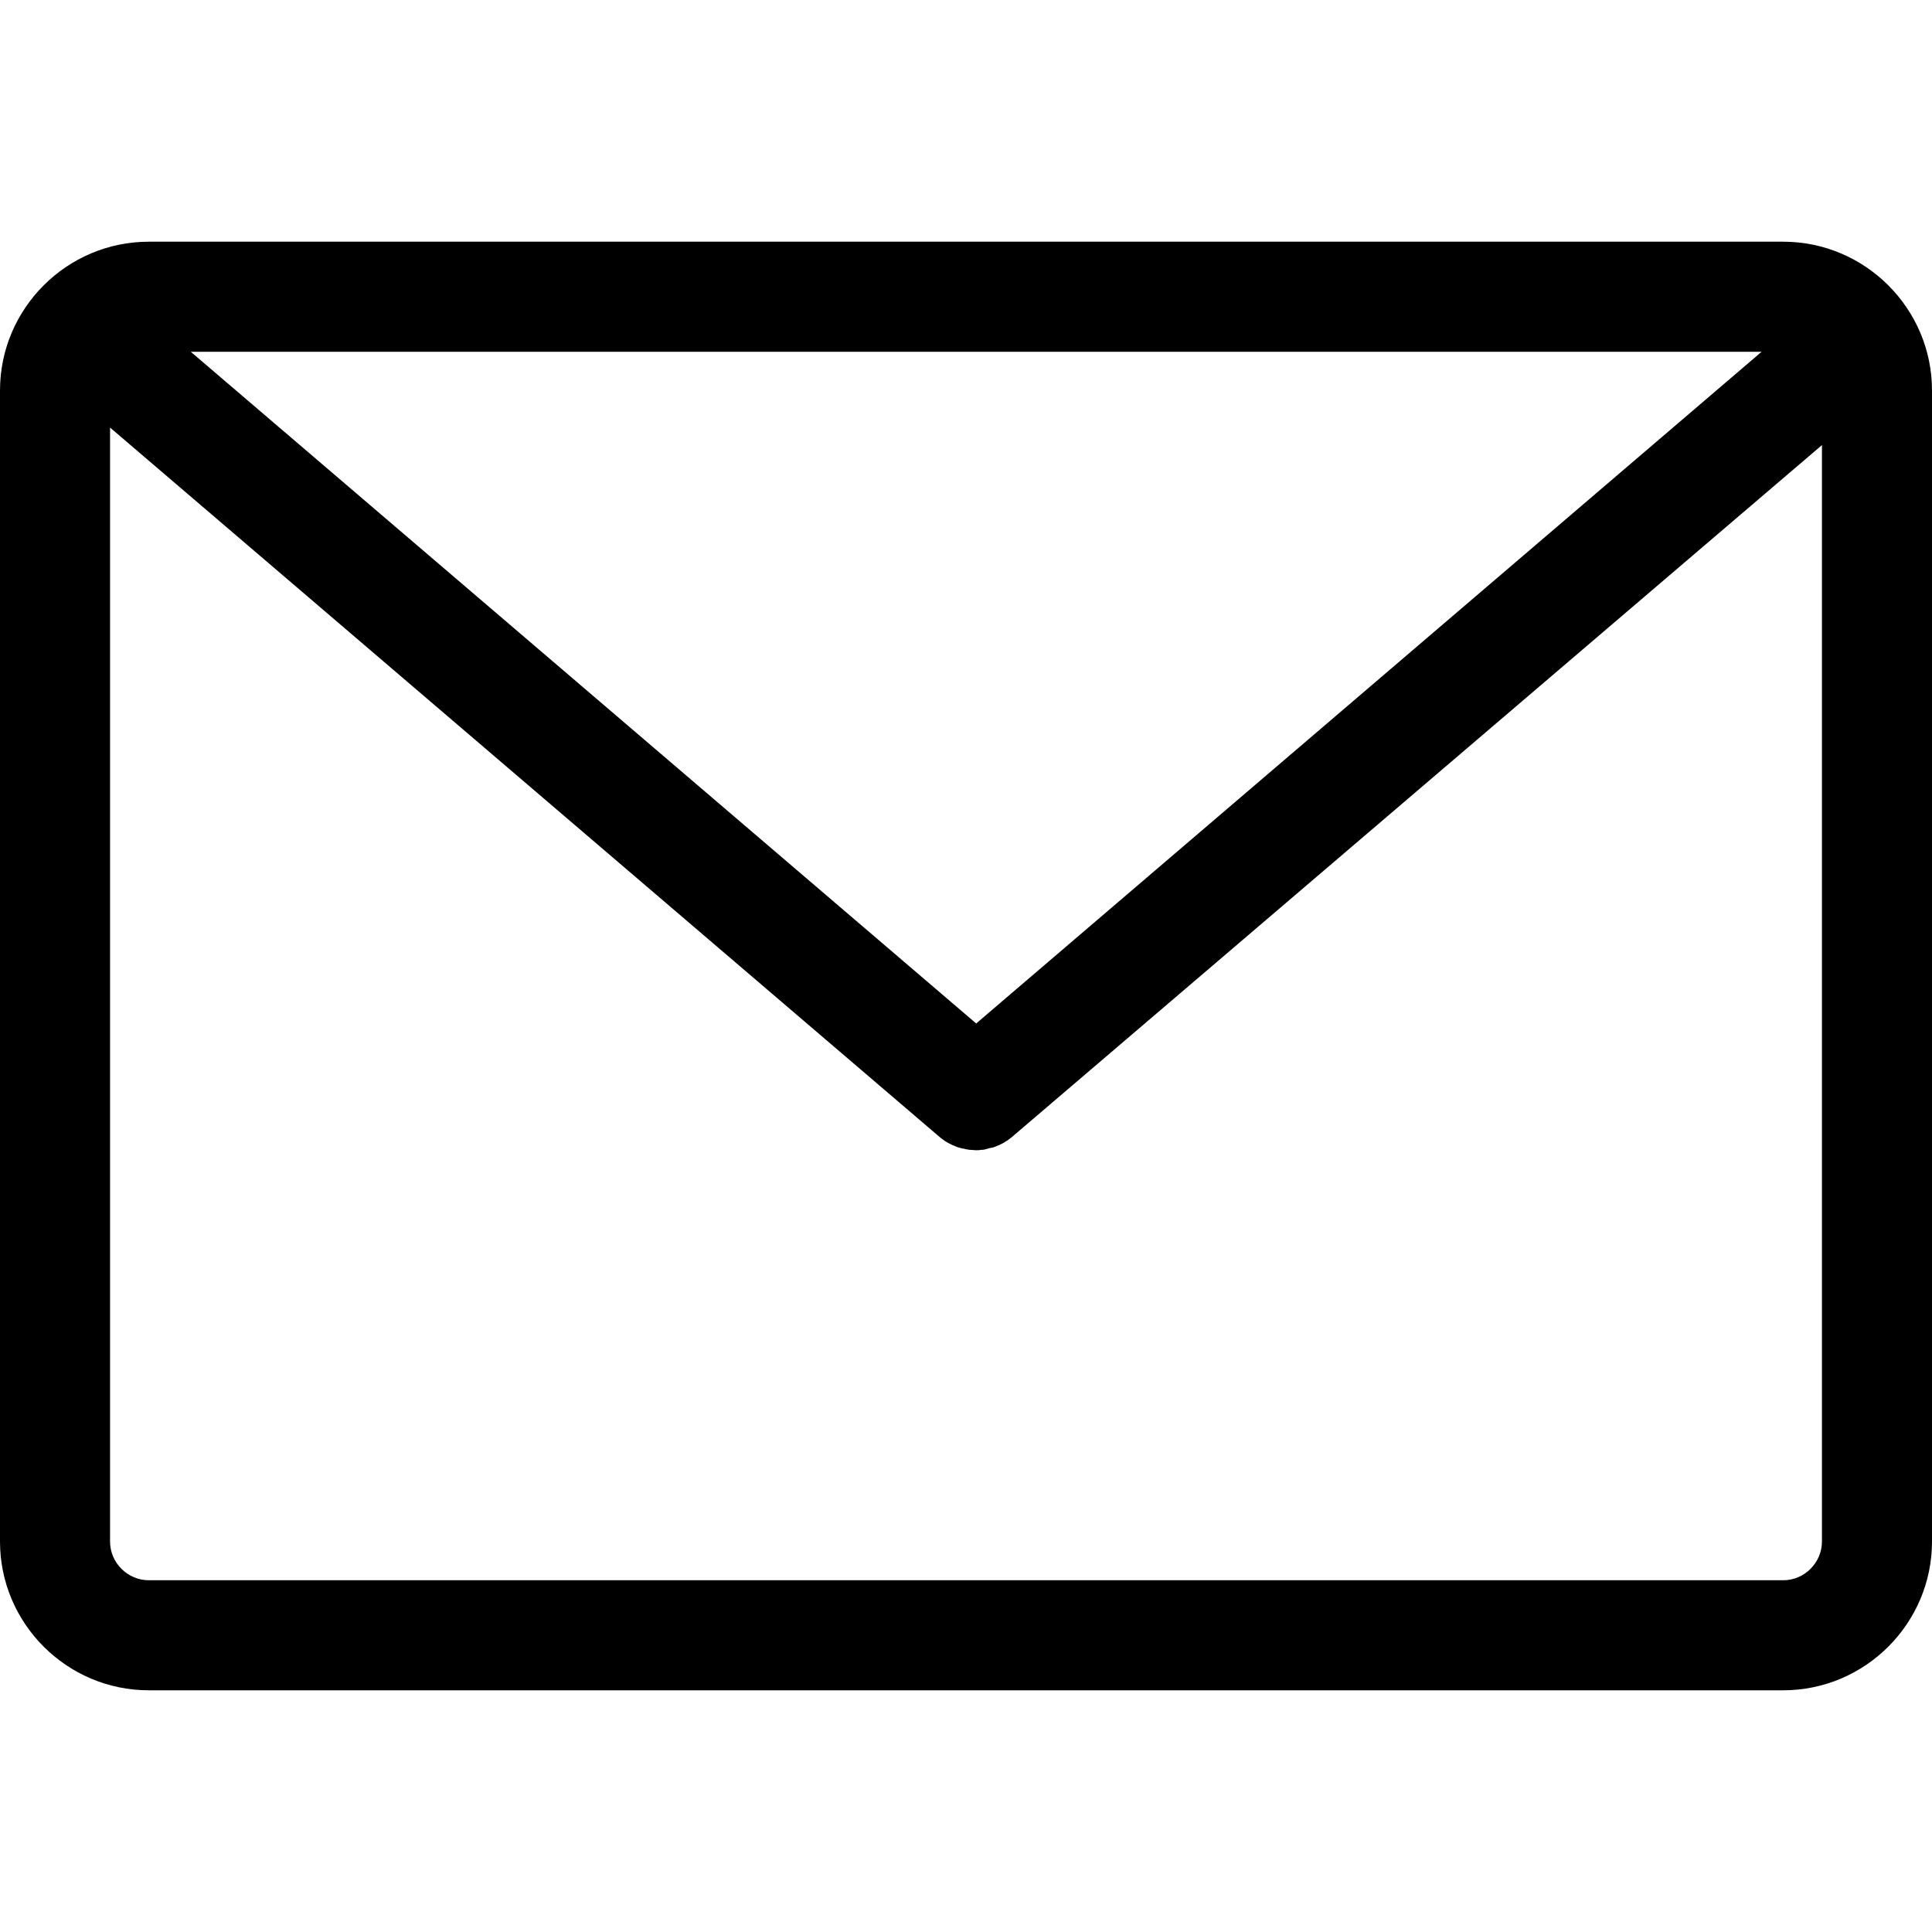
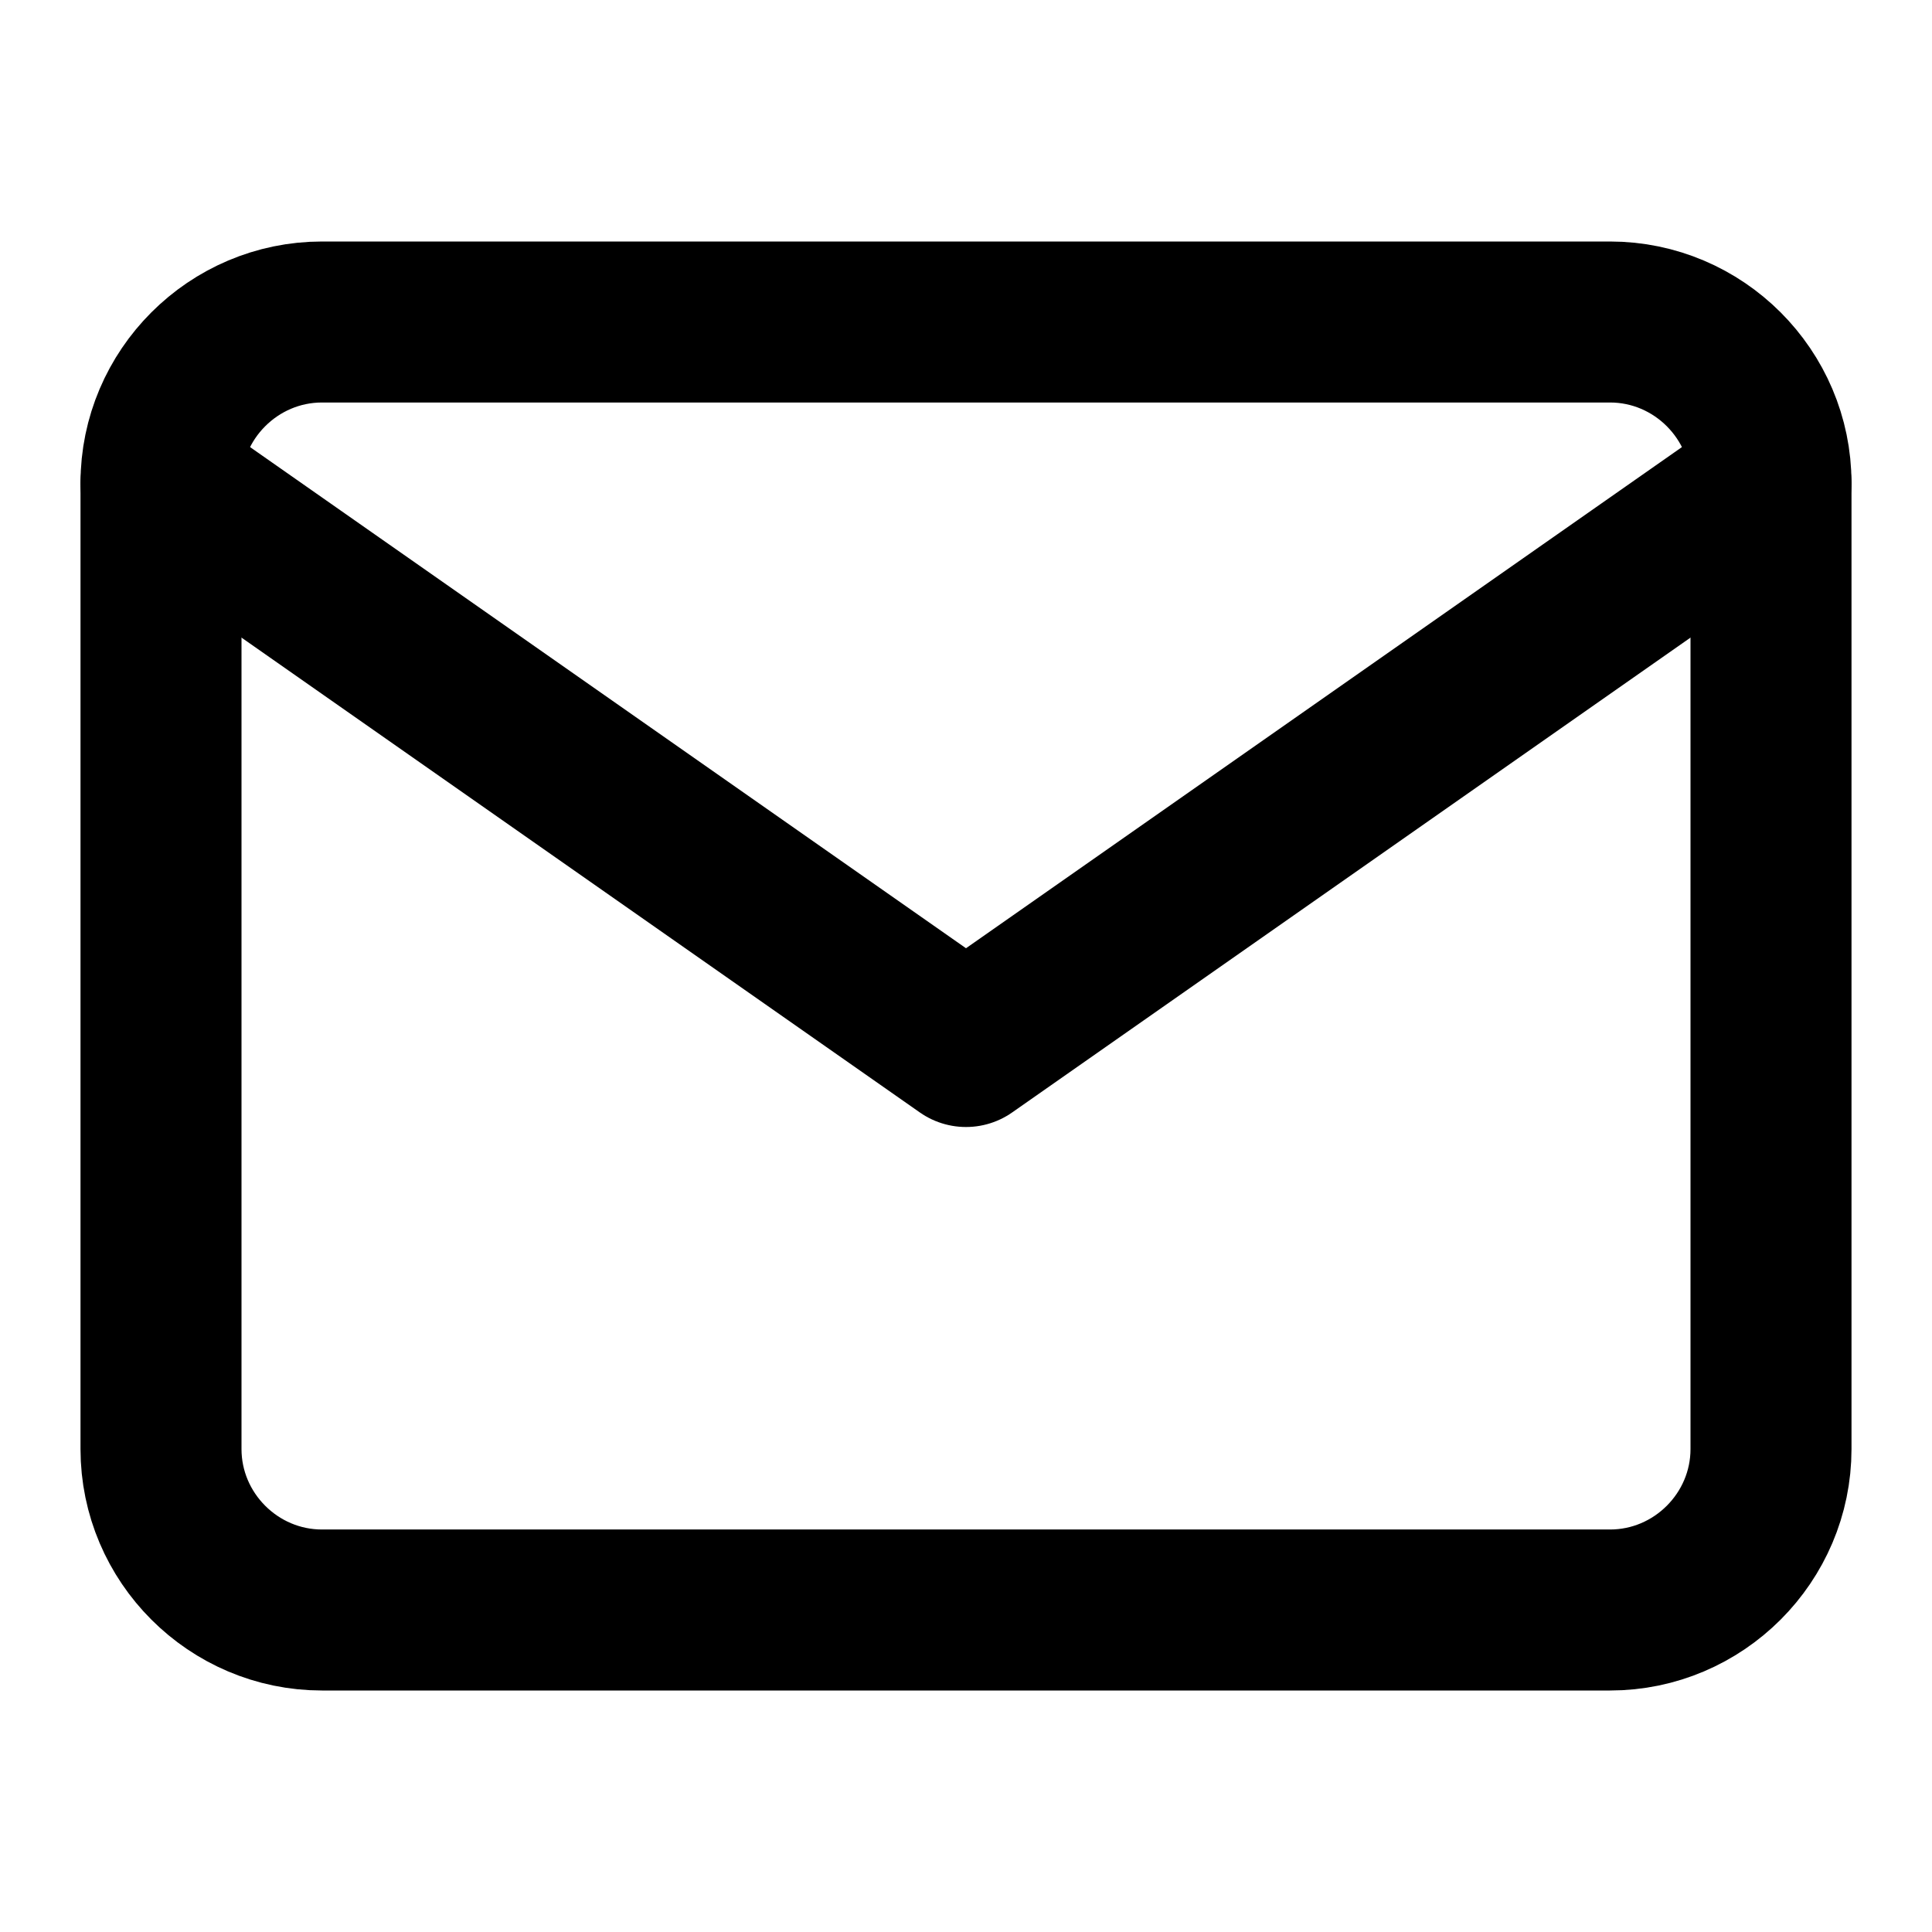
- <svg xmlns="http://www.w3.org/2000/svg" version="1.1" id="Capa_1" x="0px" y="0px" viewBox="0 0 474 474" style="enable-background:new 0 0 474 474;" xml:space="preserve">
-   <g>
-     <path d="M437.5,59.3h-401C16.4,59.3,0,75.7,0,95.8v282.4c0,20.1,16.4,36.5,36.5,36.5h401c20.1,0,36.5-16.4,36.5-36.5V95.8   C474,75.7,457.6,59.3,437.5,59.3z M432.2,86.3L239.5,251.1L46.8,86.3H432.2z M447,378.2c0,5.2-4.3,9.5-9.5,9.5h-401   c-5.2,0-9.5-4.3-9.5-9.5V104.9l203.7,174.2c0.1,0.1,0.3,0.2,0.4,0.3c0.1,0.1,0.3,0.2,0.4,0.3c0.3,0.2,0.5,0.4,0.8,0.5   c0.1,0.1,0.2,0.1,0.3,0.2c0.4,0.2,0.8,0.4,1.2,0.6c0.1,0,0.2,0.1,0.3,0.1c0.3,0.1,0.6,0.3,1,0.4c0.1,0,0.3,0.1,0.4,0.1   c0.3,0.1,0.6,0.2,0.9,0.2c0.1,0,0.3,0.1,0.4,0.1c0.3,0.1,0.7,0.1,1,0.2c0.1,0,0.2,0,0.3,0c0.4,0,0.9,0.1,1.3,0.1l0,0l0,0   c0.4,0,0.9,0,1.3-0.1c0.1,0,0.2,0,0.3,0c0.3,0,0.7-0.1,1-0.2c0.1,0,0.3-0.1,0.4-0.1c0.3-0.1,0.6-0.2,0.9-0.2c0.1,0,0.3-0.1,0.4-0.1   c0.3-0.1,0.6-0.2,1-0.4c0.1,0,0.2-0.1,0.3-0.1c0.4-0.2,0.8-0.4,1.2-0.6c0.1-0.1,0.2-0.1,0.3-0.2c0.3-0.2,0.5-0.3,0.8-0.5   c0.1-0.1,0.3-0.2,0.4-0.3c0.1-0.1,0.3-0.2,0.4-0.3L447,109.2V378.2z" />
-   </g>
-   <g>
- </g>
-   <g>
- </g>
-   <g>
- </g>
-   <g>
- </g>
-   <g>
- </g>
-   <g>
- </g>
-   <g>
- </g>
-   <g>
- </g>
-   <g>
- </g>
-   <g>
- </g>
-   <g>
- </g>
-   <g>
- </g>
-   <g>
- </g>
-   <g>
- </g>
-   <g>
- </g>
+ <svg xmlns="http://www.w3.org/2000/svg" width="24" height="24" viewBox="0 0 24 24" fill="none" stroke="currentColor" stroke-width="2" stroke-linecap="round" stroke-linejoin="round" class="feather feather-mail">
+   <path d="M4 4h16c1.1 0 2 .9 2 2v12c0 1.1-.9 2-2 2H4c-1.1 0-2-.9-2-2V6c0-1.1.9-2 2-2z" />
+   <polyline points="22,6 12,13 2,6" />
</svg>
